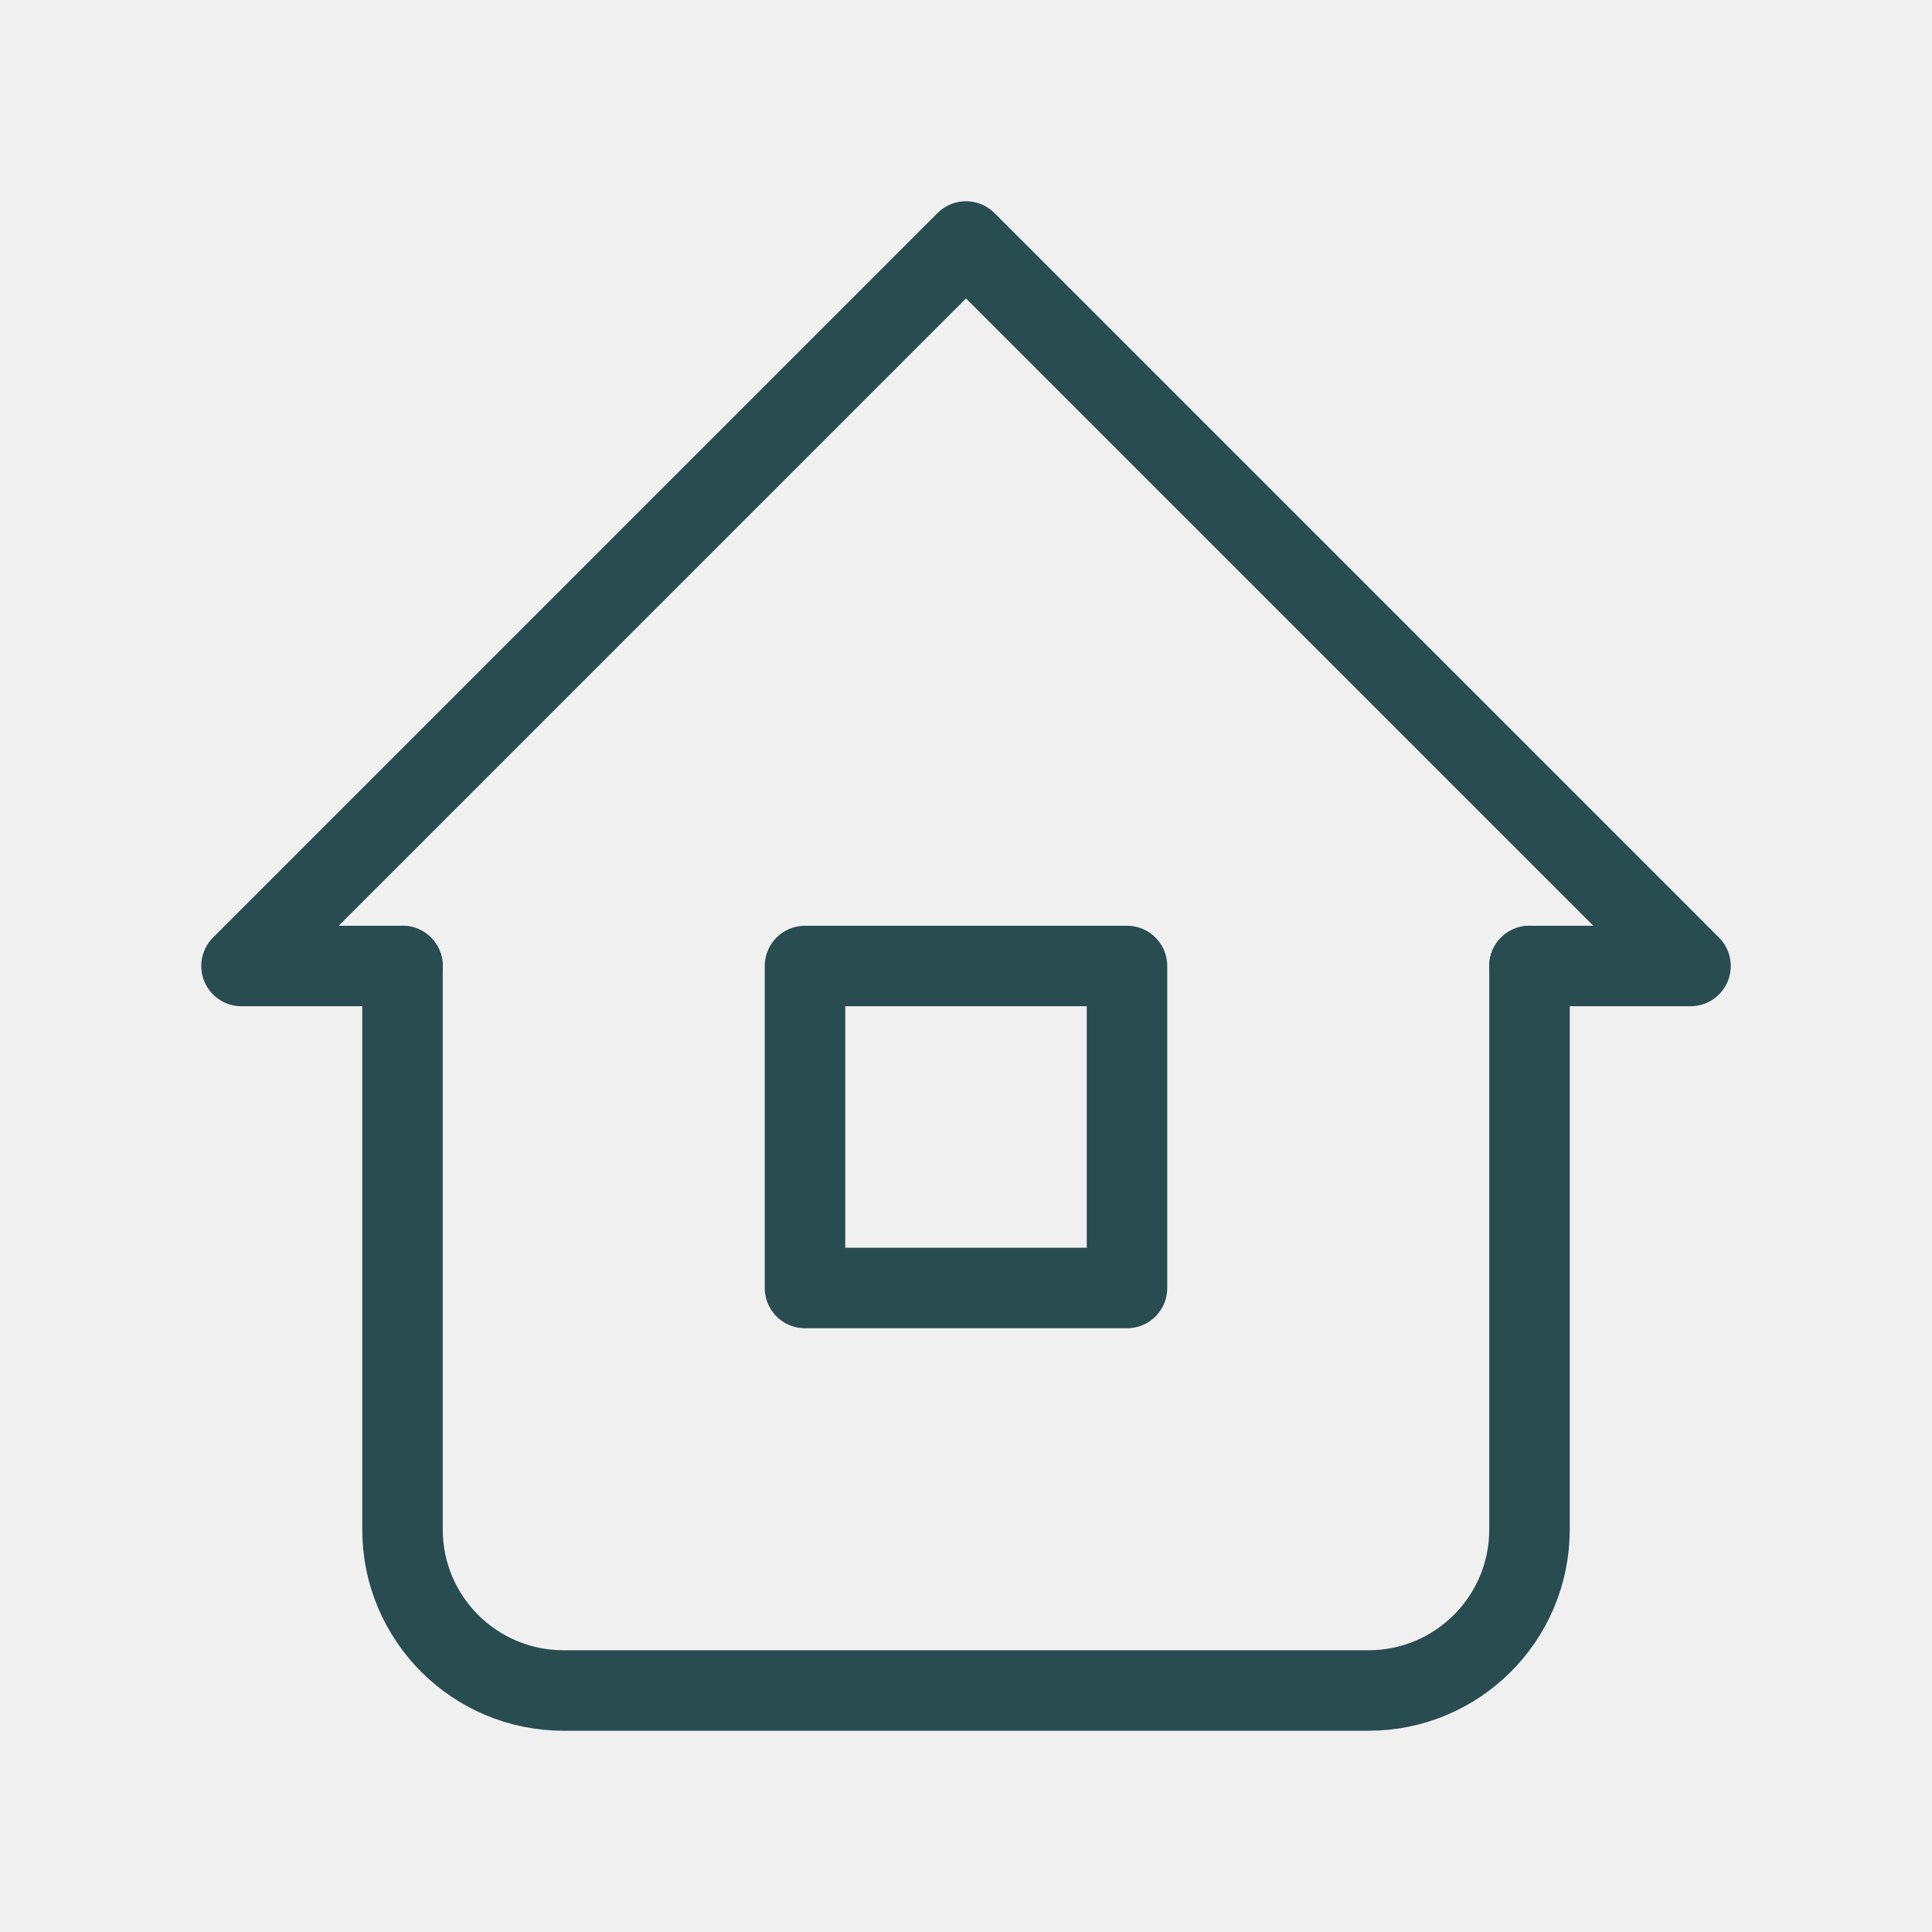
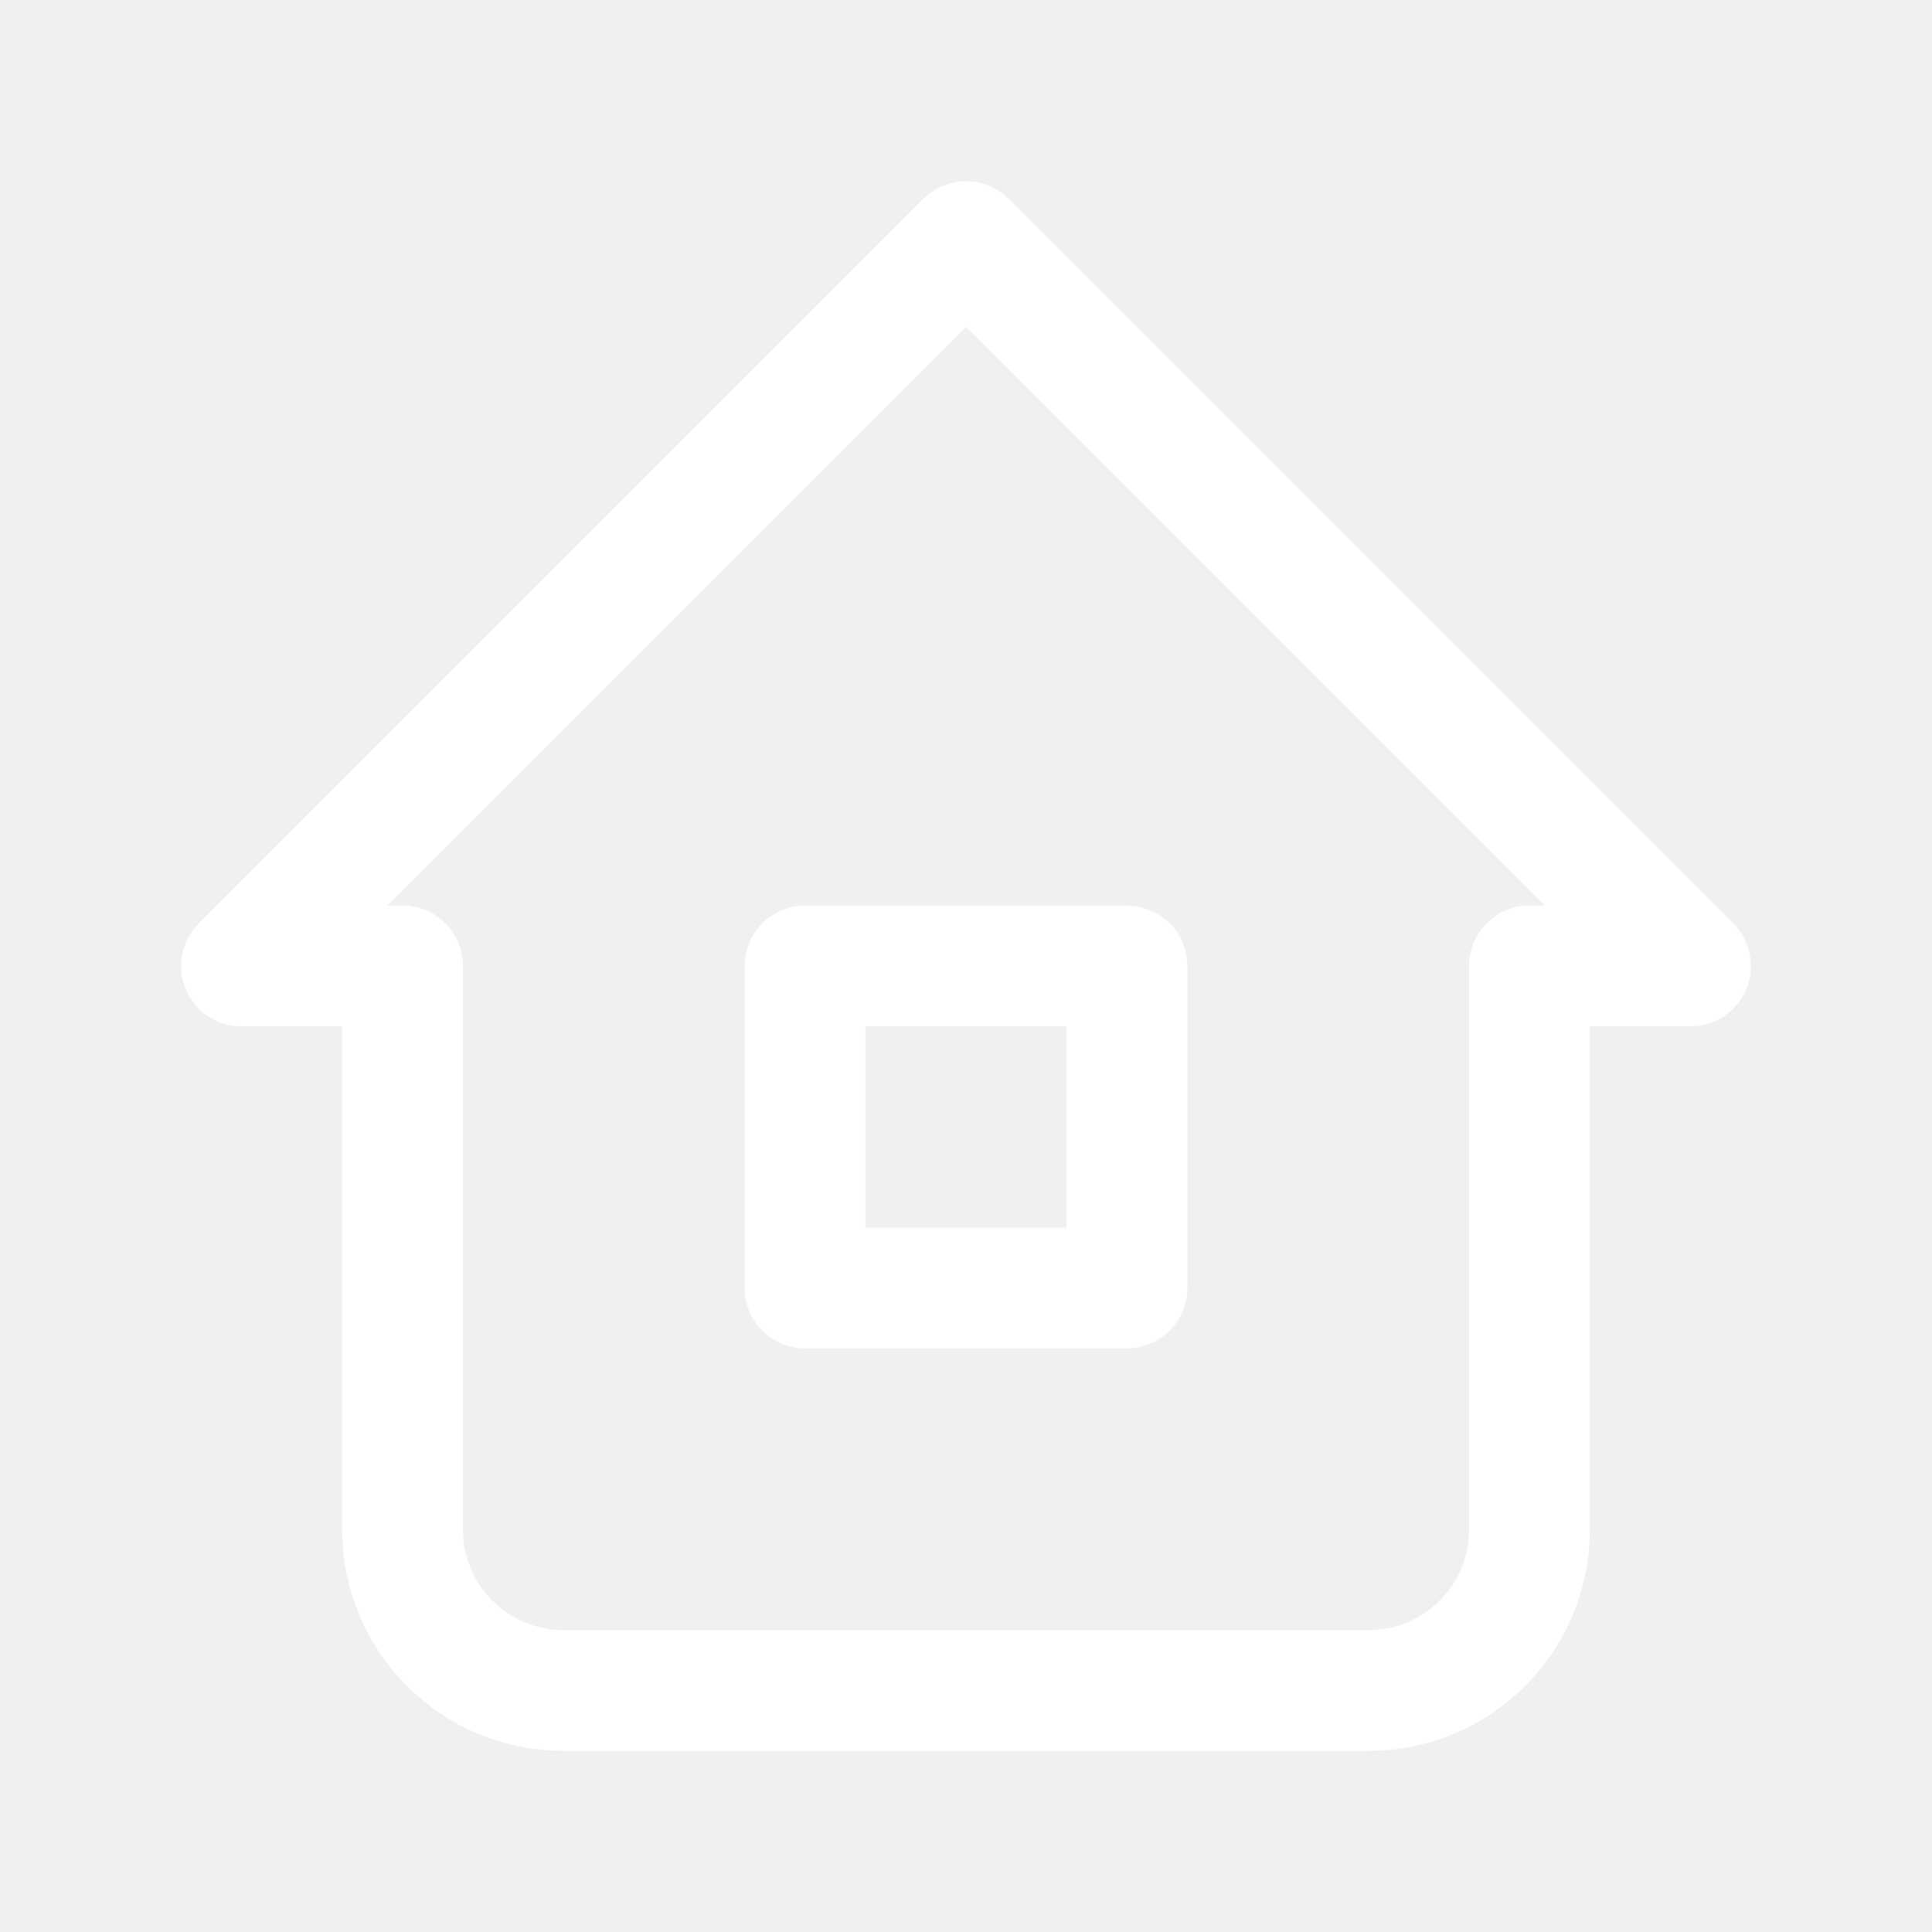
- <svg xmlns="http://www.w3.org/2000/svg" class="icon icon-tabler icon-tabler-home-2" width="72" height="72" viewBox="0 0 24 24" stroke-width="1" stroke="#294C51" fill="none" stroke-linecap="round" stroke-linejoin="round">
+ <svg xmlns="http://www.w3.org/2000/svg" class="icon icon-tabler icon-tabler-home-2" width="72" height="72" viewBox="0 0 24 24" stroke-width="1.5" stroke="#FFF" fill="none" stroke-linecap="round" stroke-linejoin="round">
  <path stroke="none" d="M0 0h24v24H0z" fill="none" />
  <polyline points="5 12 3 12 12 3 21 12 19 12" />
  <path d="M5 12v7a2 2 0 0 0 2 2h10a2 2 0 0 0 2 -2v-7" />
  <rect x="10" y="12" width="4" height="4" />
</svg>
